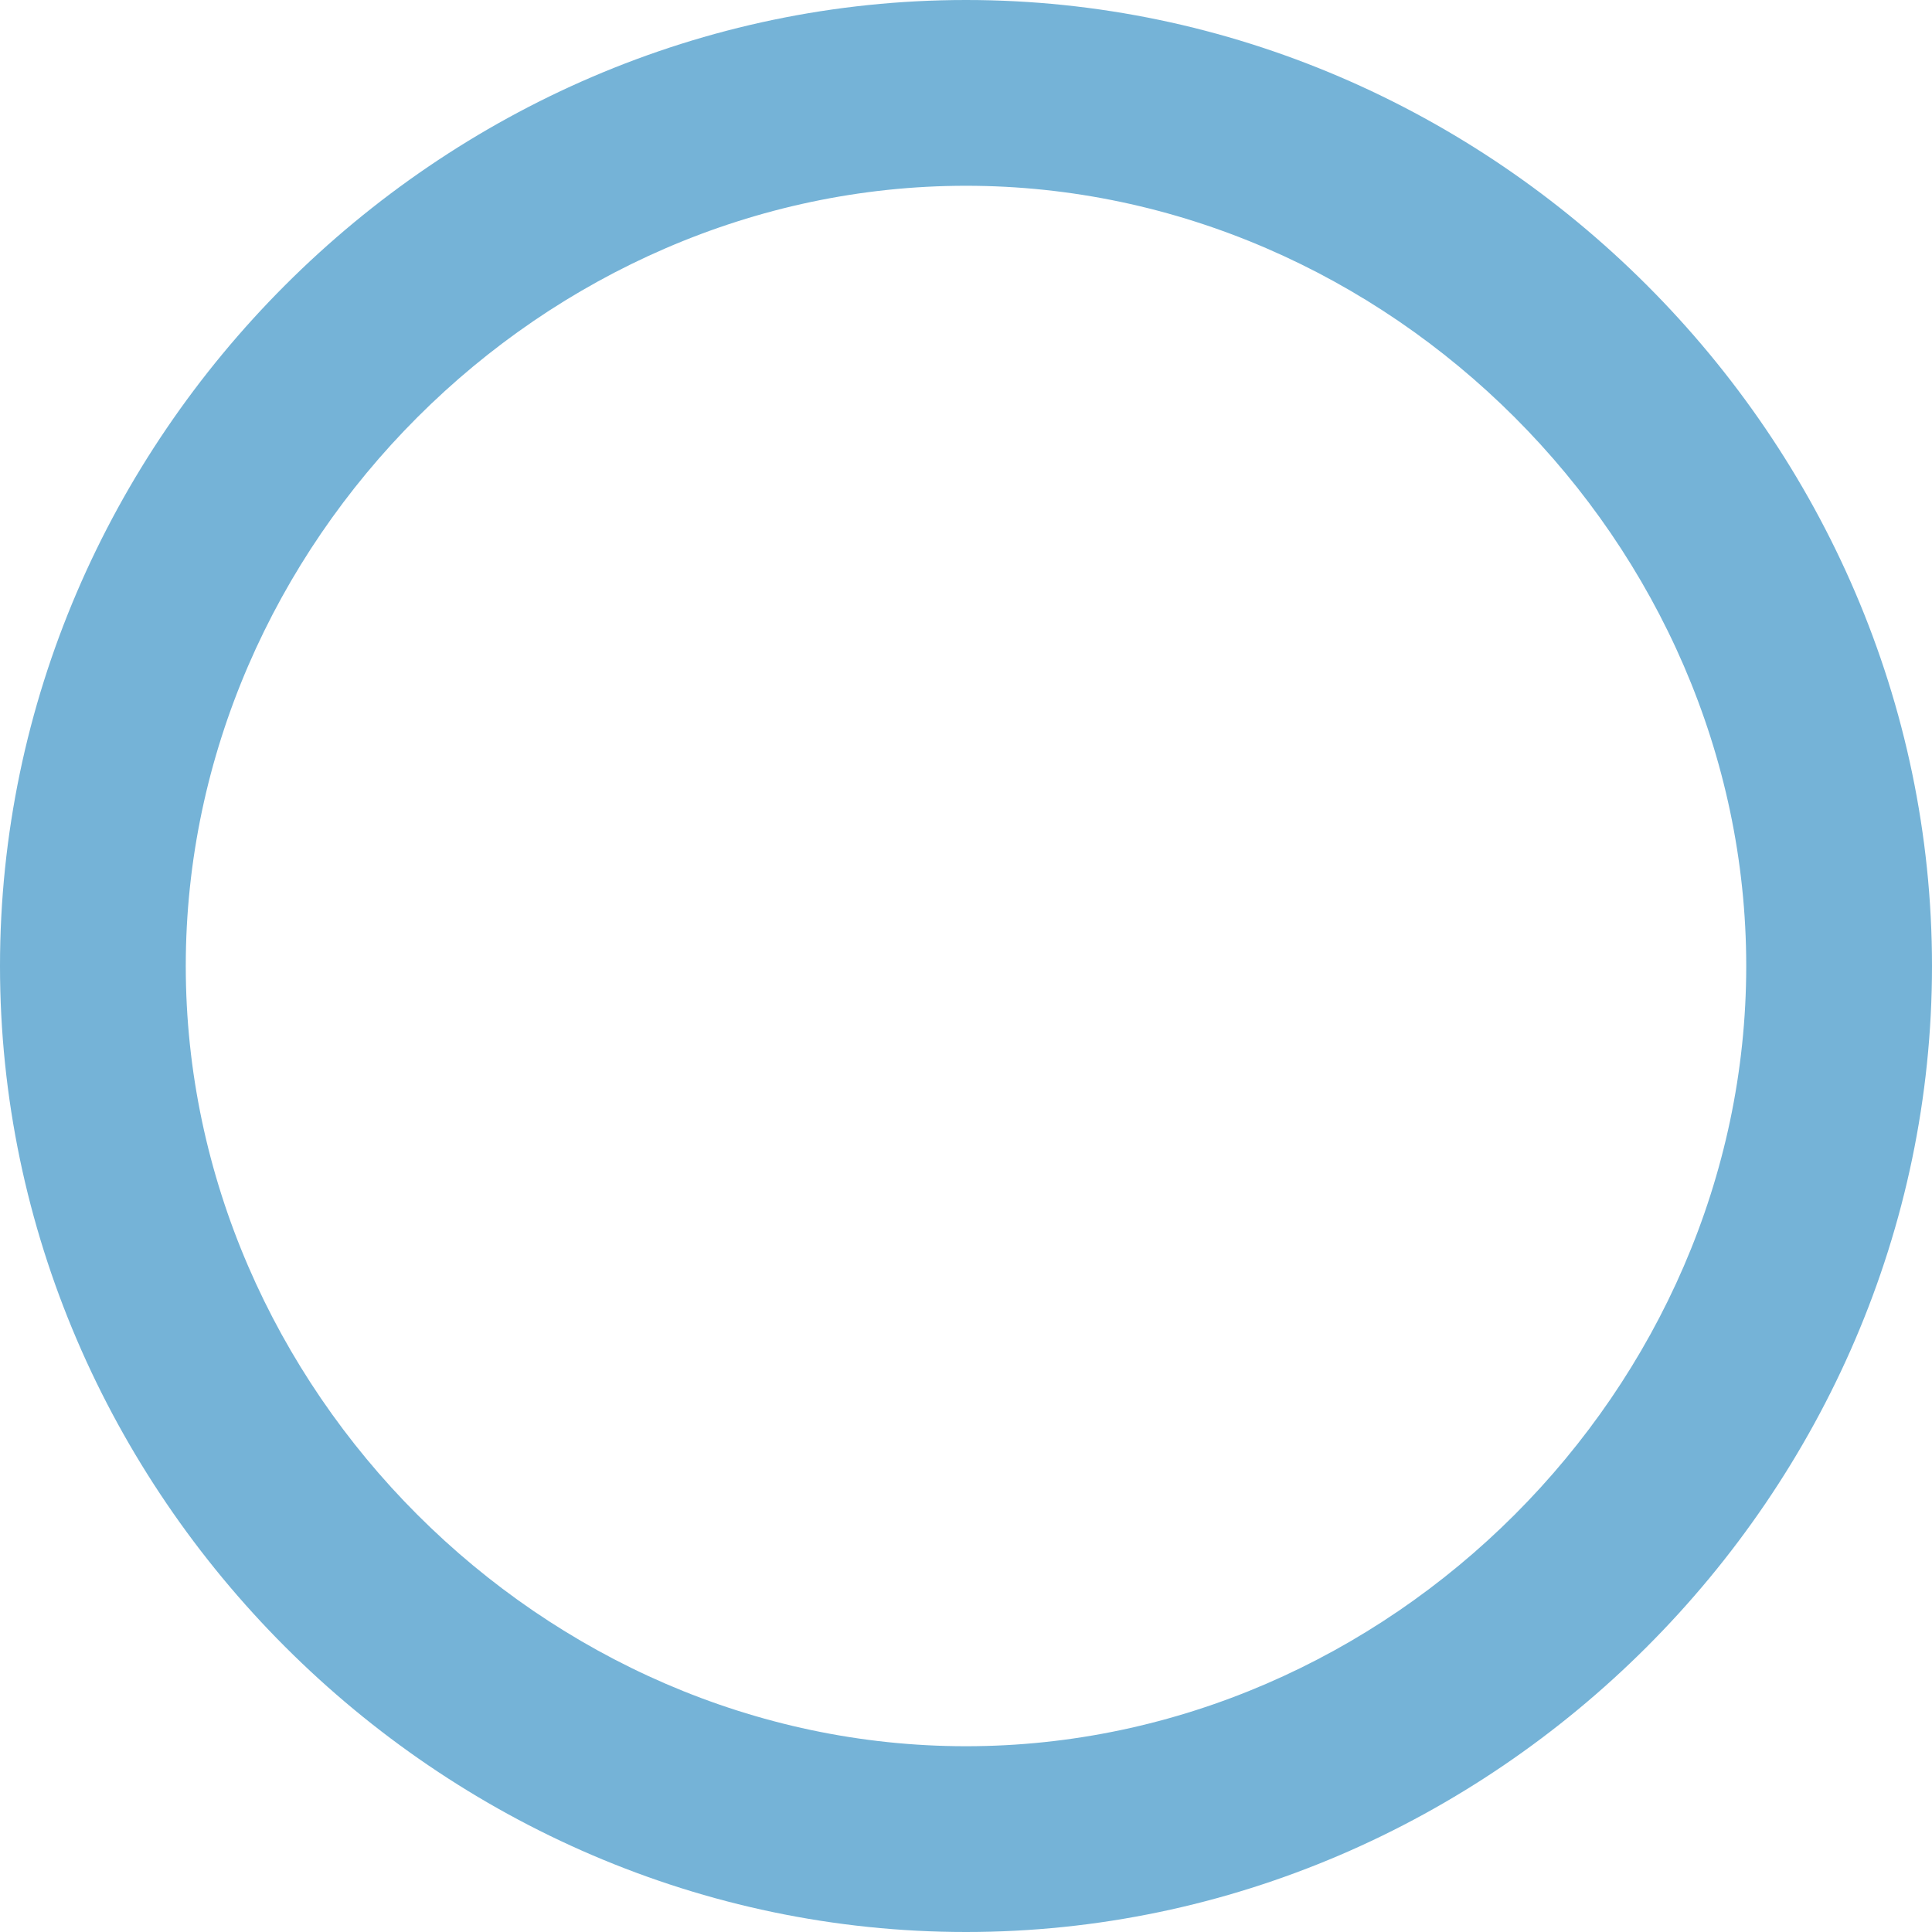
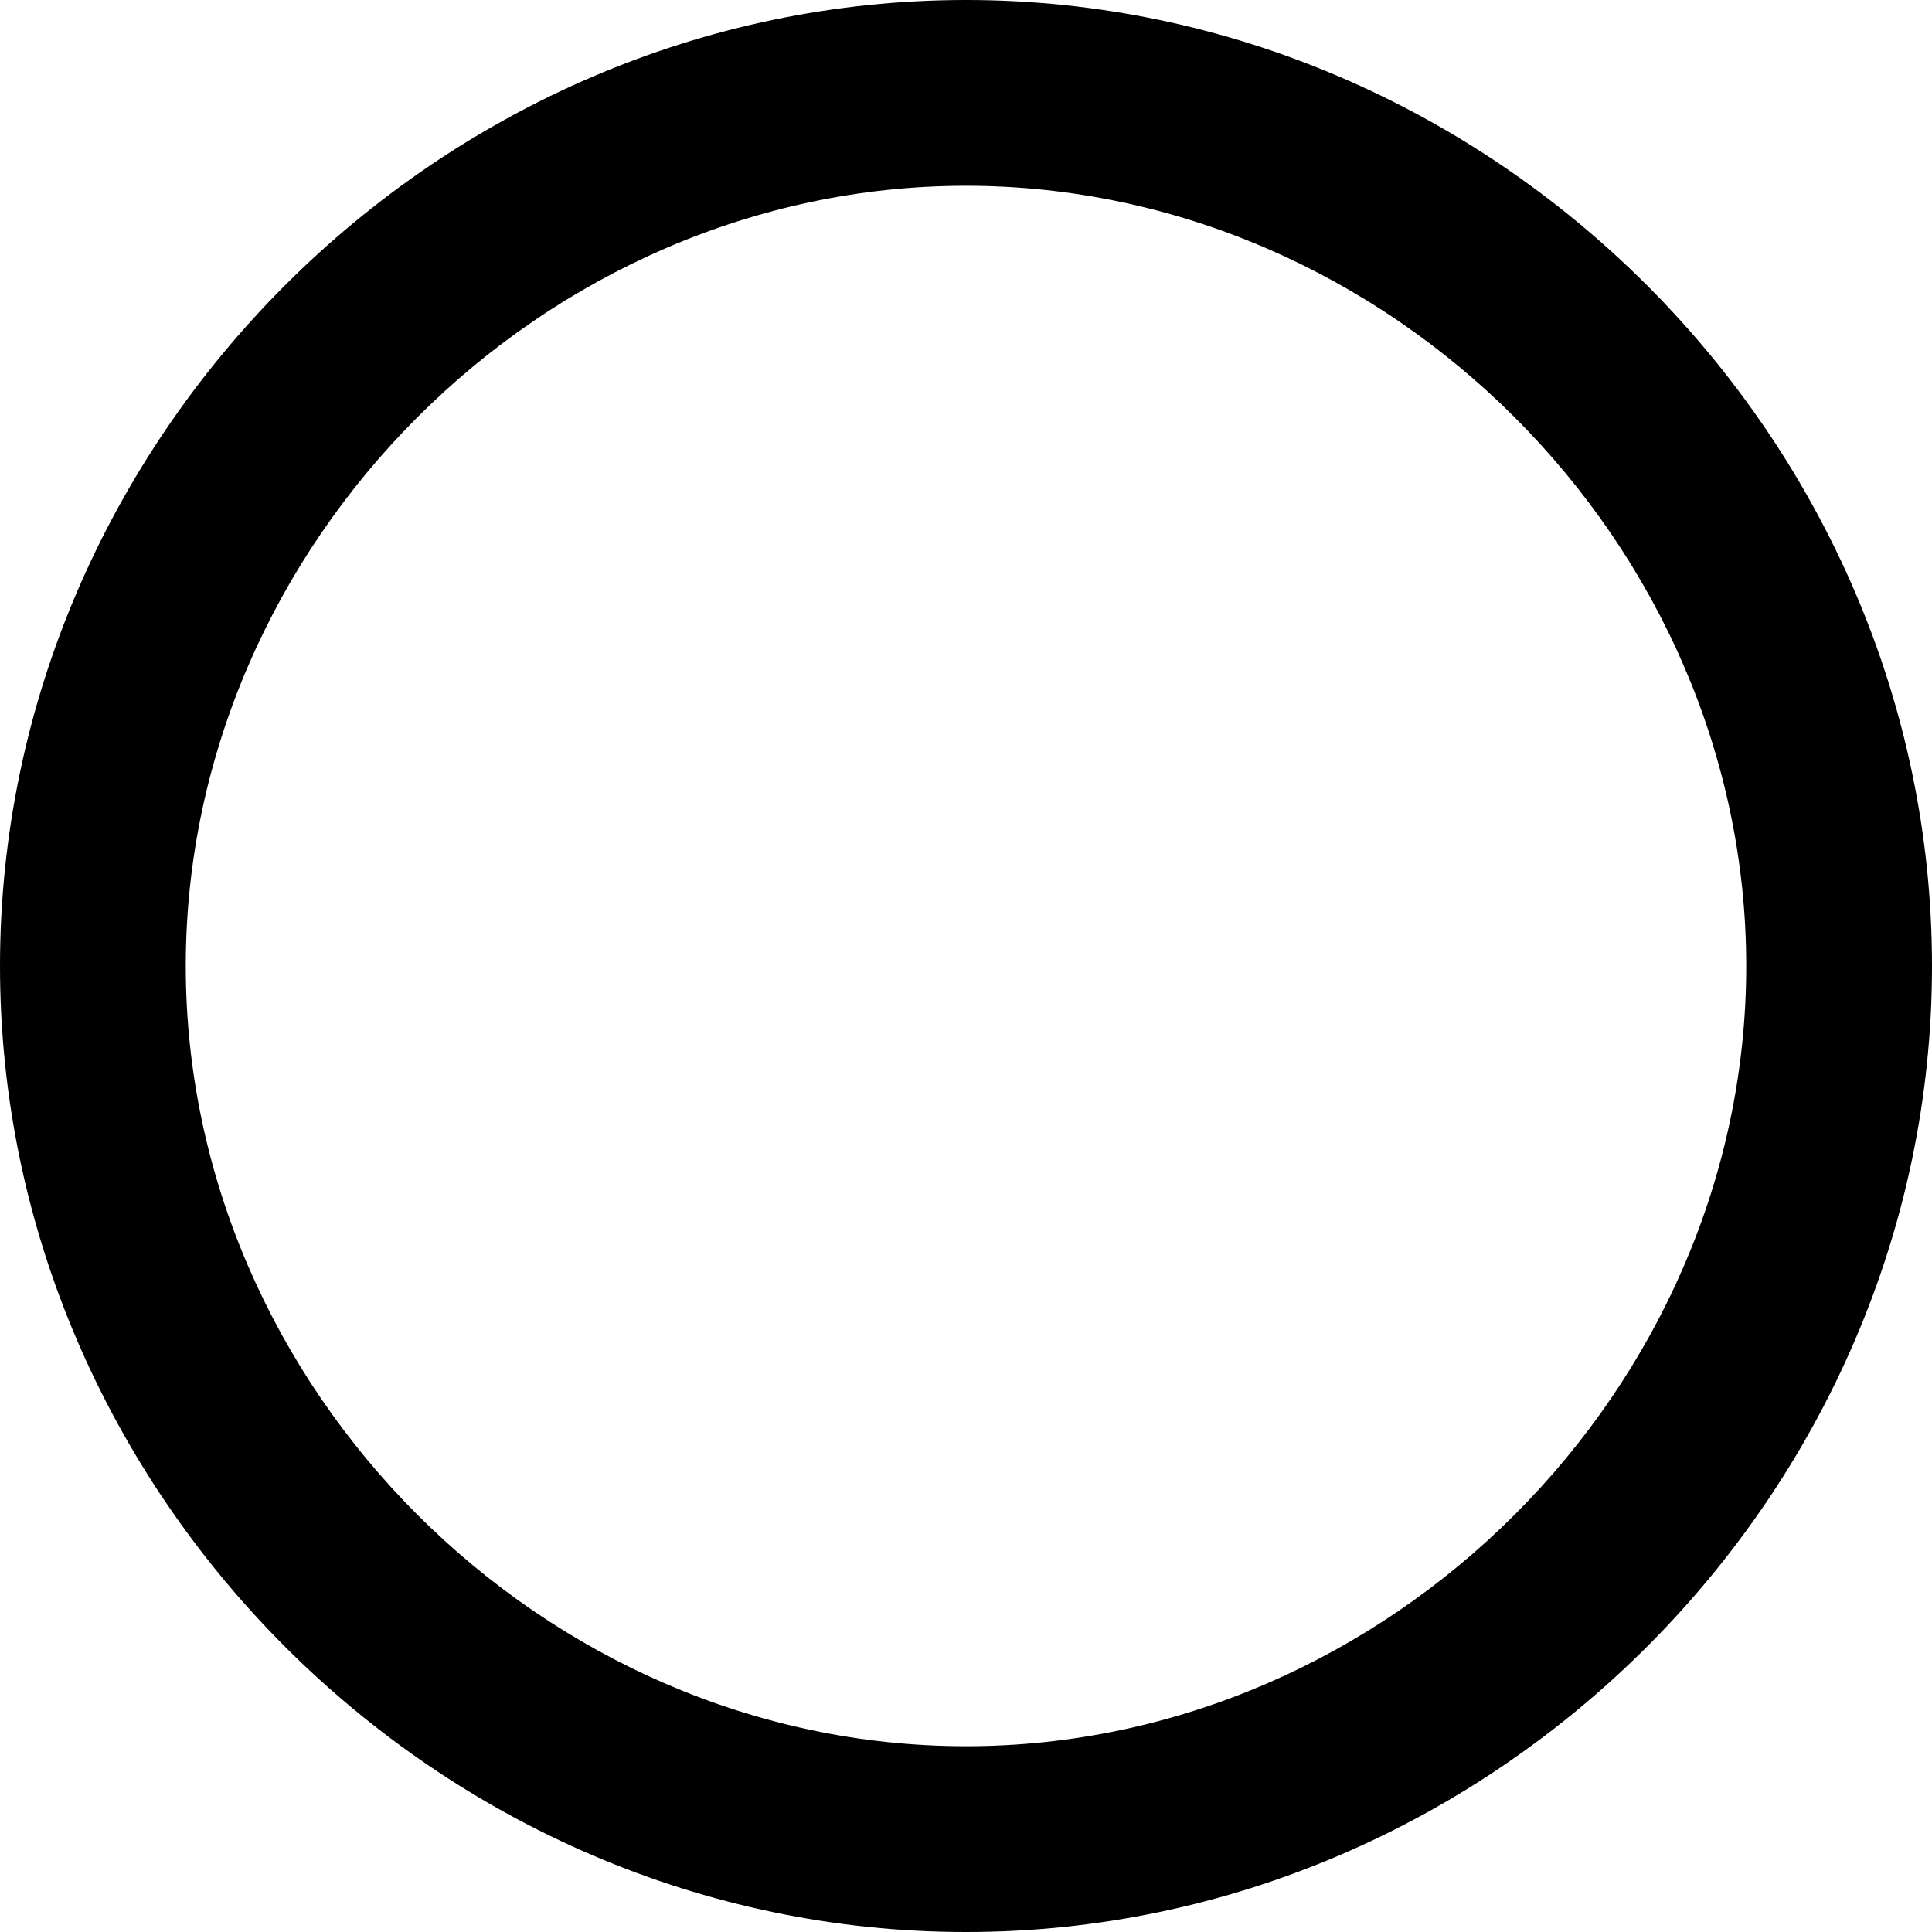
<svg xmlns="http://www.w3.org/2000/svg" id="unckecked" viewBox="0 0 26 26">
  <defs>
-     <style>.cls-1{fill:#75b3d7;stroke-width:0px;}</style>
+     <style>.cls-1{fill:#000;stroke-width:0px;}</style>
  </defs>
  <path class="cls-1" d="m13,2.5c5.69,0,10.5,4.81,10.5,10.5s-4.81,10.5-10.5,10.5S2.5,18.69,2.5,13,7.31,2.5,13,2.5m0-2.5C5.9,0,0,5.9,0,13s5.9,13,13,13,13-5.9,13-13S20.1,0,13,0h0Z" />
</svg>
